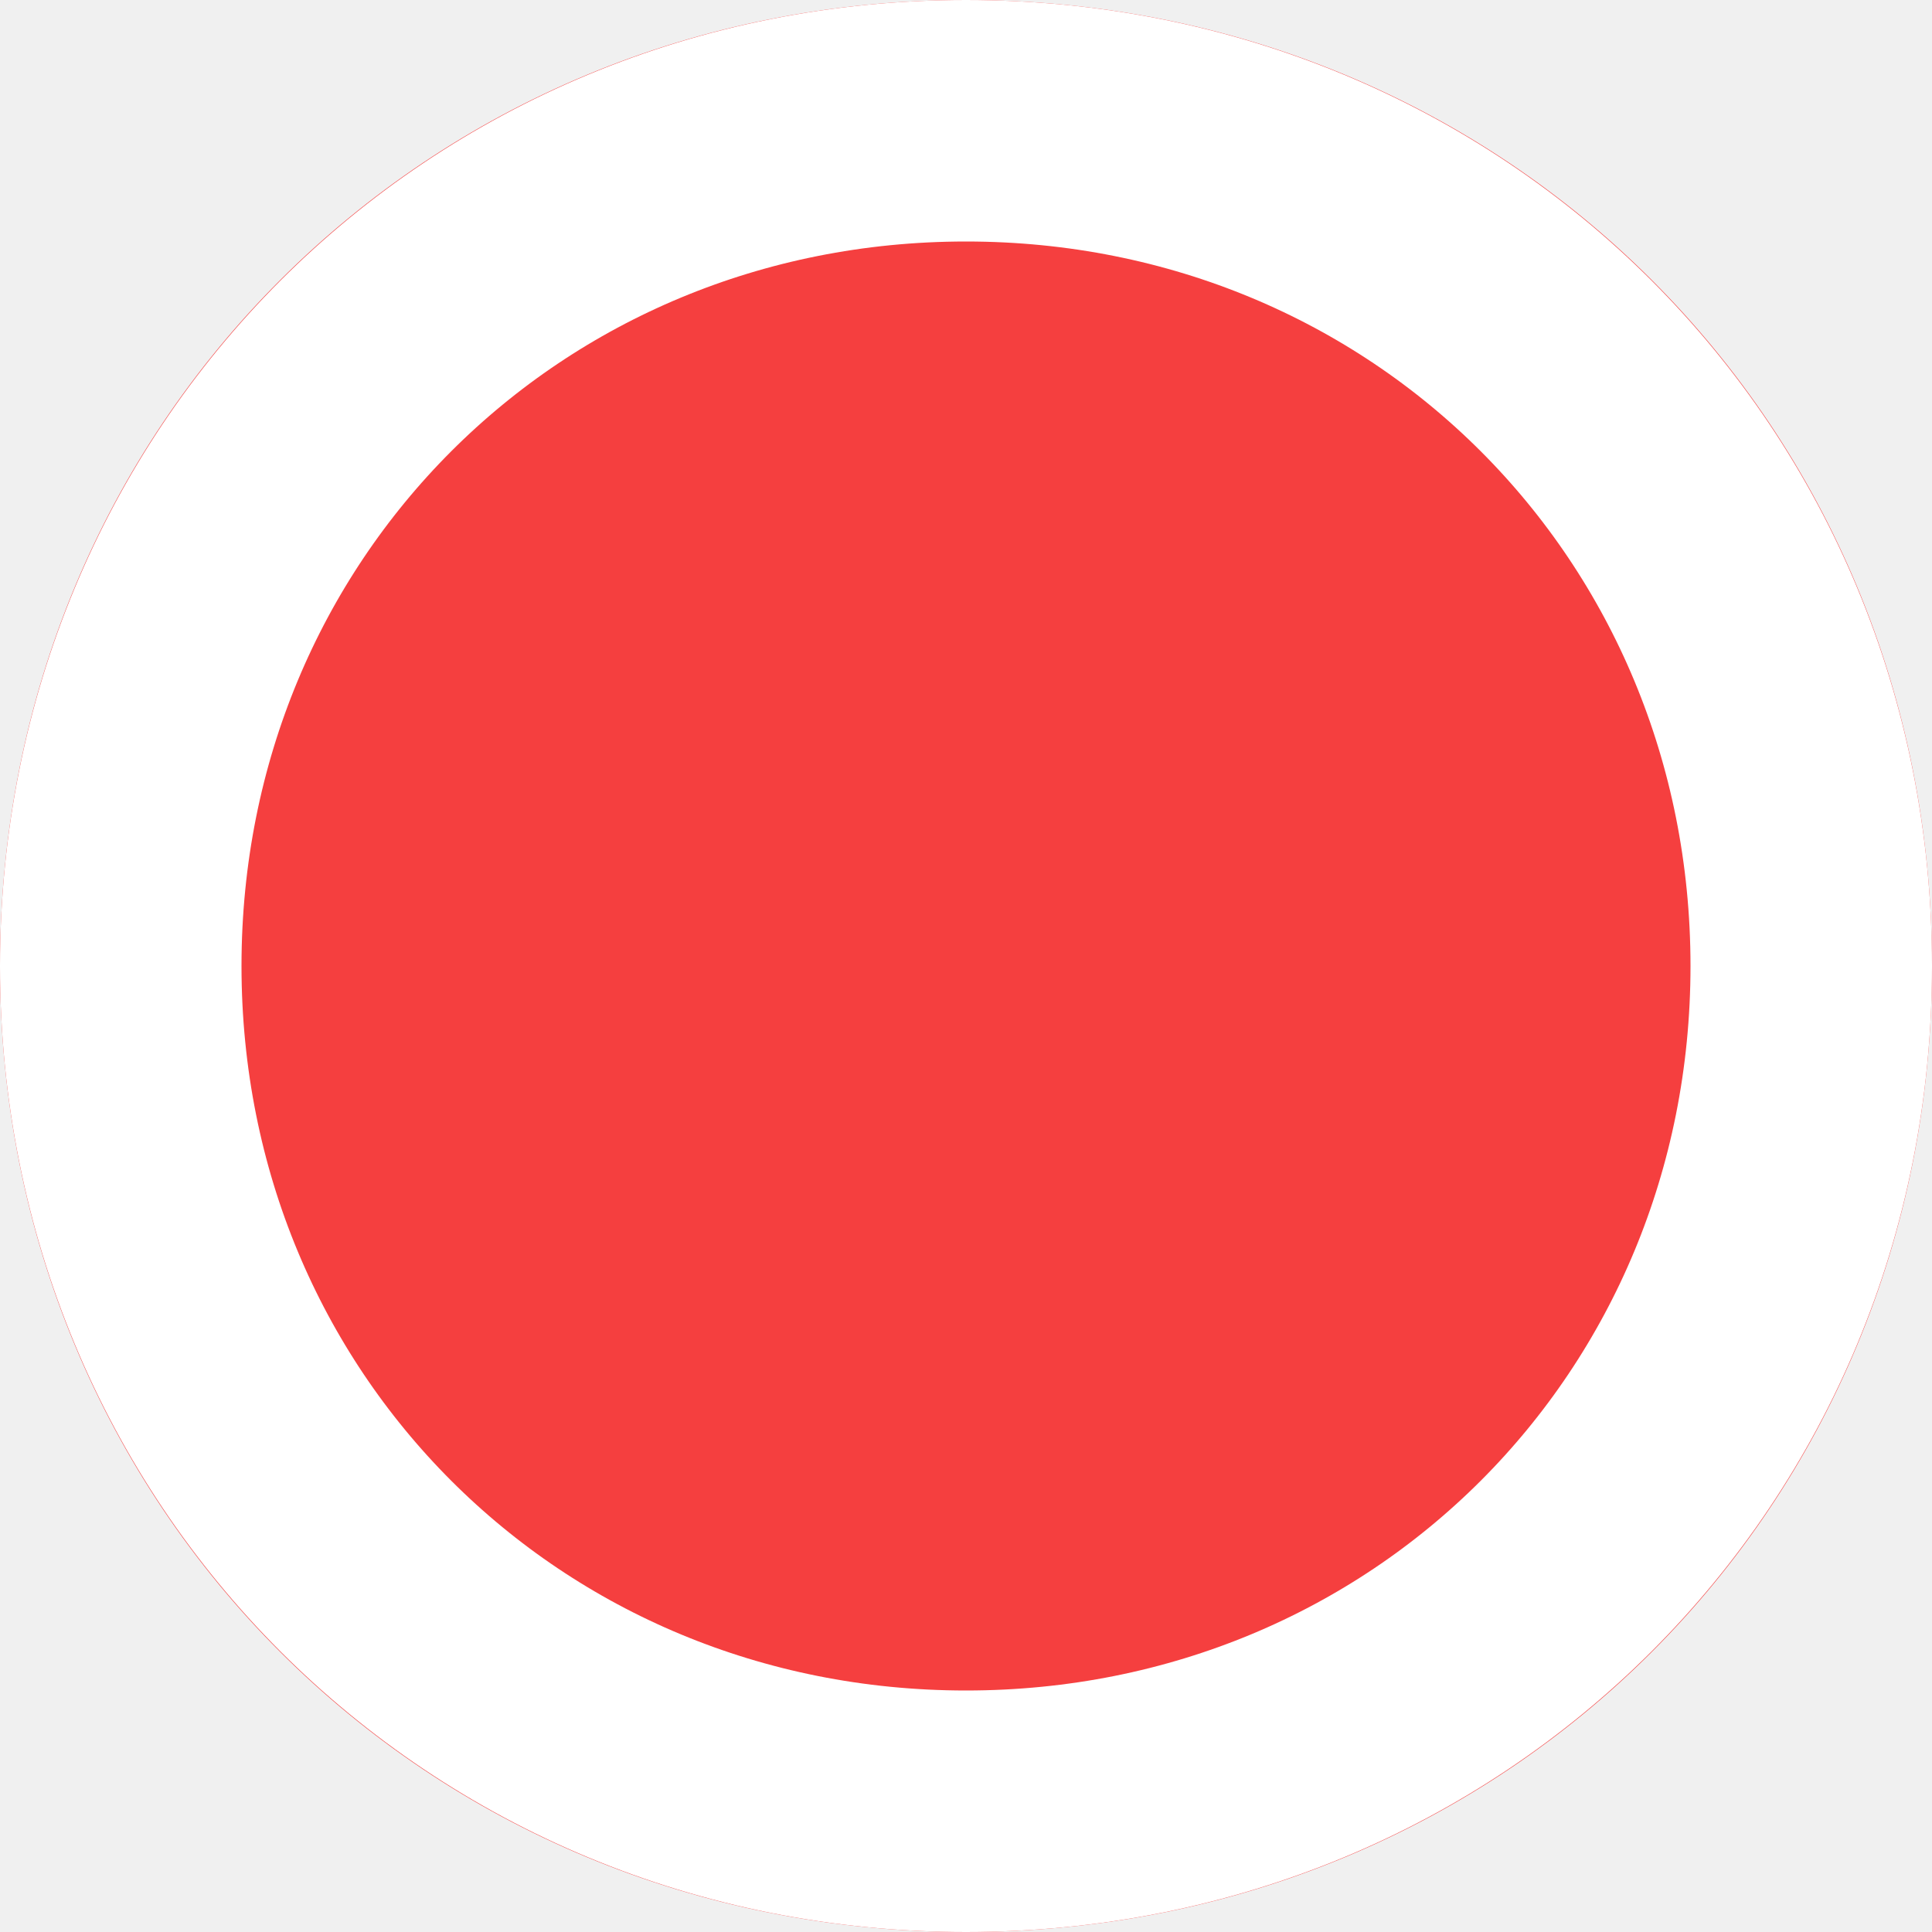
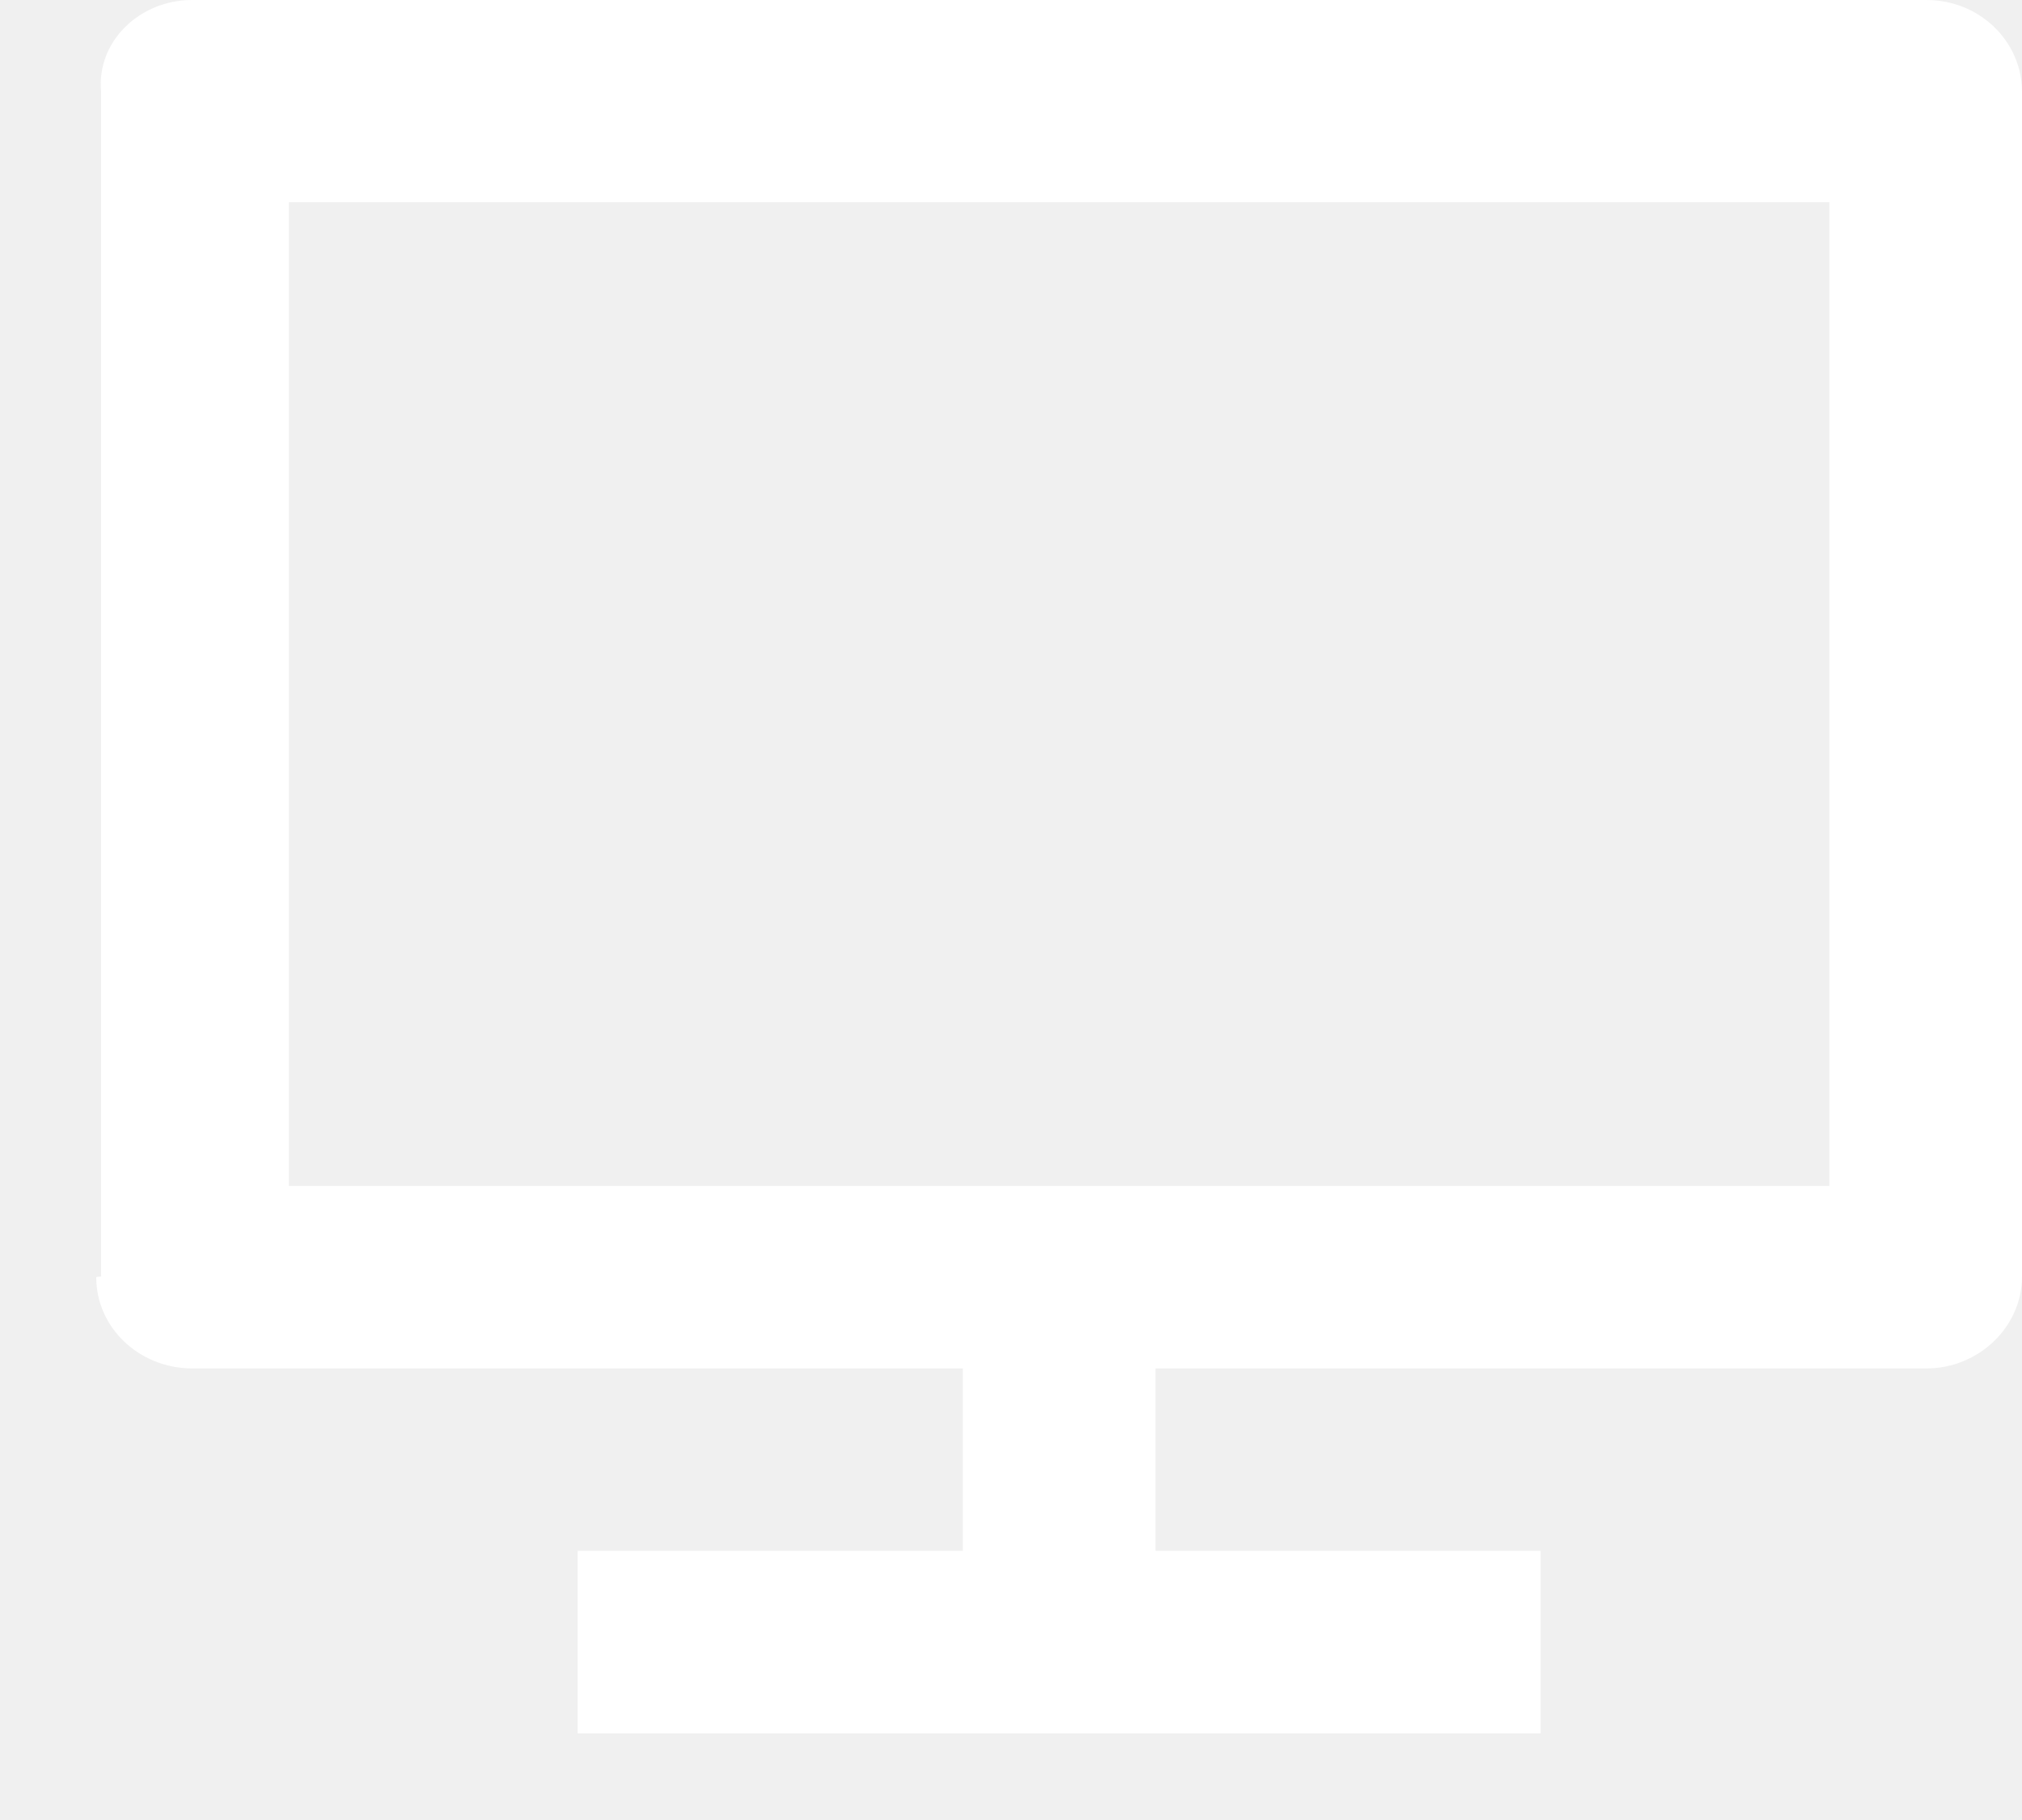
- <svg xmlns="http://www.w3.org/2000/svg" version="1.1" width="8px" height="8px">
-   <g transform="matrix(1 0 0 1 -20 -10 )">
-     <path d="M 24 10  C 26.24 10  28 11.76  28 14  C 28 16.24  26.24 18  24 18  C 21.76 18  20 16.24  20 14  C 20 11.76  21.76 10  24 10  Z " fill-rule="nonzero" fill="#f53f3f" stroke="none" />
-     <path d="M 24 10.5  C 25.96 10.5  27.5 12.04  27.5 14  C 27.5 15.96  25.96 17.5  24 17.5  C 22.04 17.5  20.5 15.96  20.5 14  C 20.5 12.04  22.04 10.5  24 10.5  Z " stroke-width="1" stroke="#ffffff" fill="none" />
+ <svg xmlns="http://www.w3.org/2000/svg" version="1.1" width="20px" height="18px">
+   <g transform="matrix(1 0 0 1 -35 -39 )">
+     <path d="M 2.857 2  L 2.857 11.729  L 18.095 11.729  L 18.095 2  L 2.857 2  Z M 19.055 13.534  L 11.429 13.534  L 11.429 15.338  L 15.238 15.338  L 15.238 17.143  L 5.714 17.143  L 5.714 15.338  L 9.524 15.338  L 9.524 13.534  L 1.897 13.534  C 1.374 13.531  0.952 13.129  0.952 12.633  C 0.952 12.631  0.952 12.628  1 12.625  L 1 0.909  C 0.952 0.407  1.386 0  1.897 0  L 19.055 0  C 19.577 0  20 0.405  20 0.909  L 20 12.625  C 20 13.127  19.567 13.534  19.055 13.534  Z " fill-rule="nonzero" fill="#ffffff" stroke="none" transform="matrix(1 0 0 1 35 39 )" />
  </g>
</svg>
